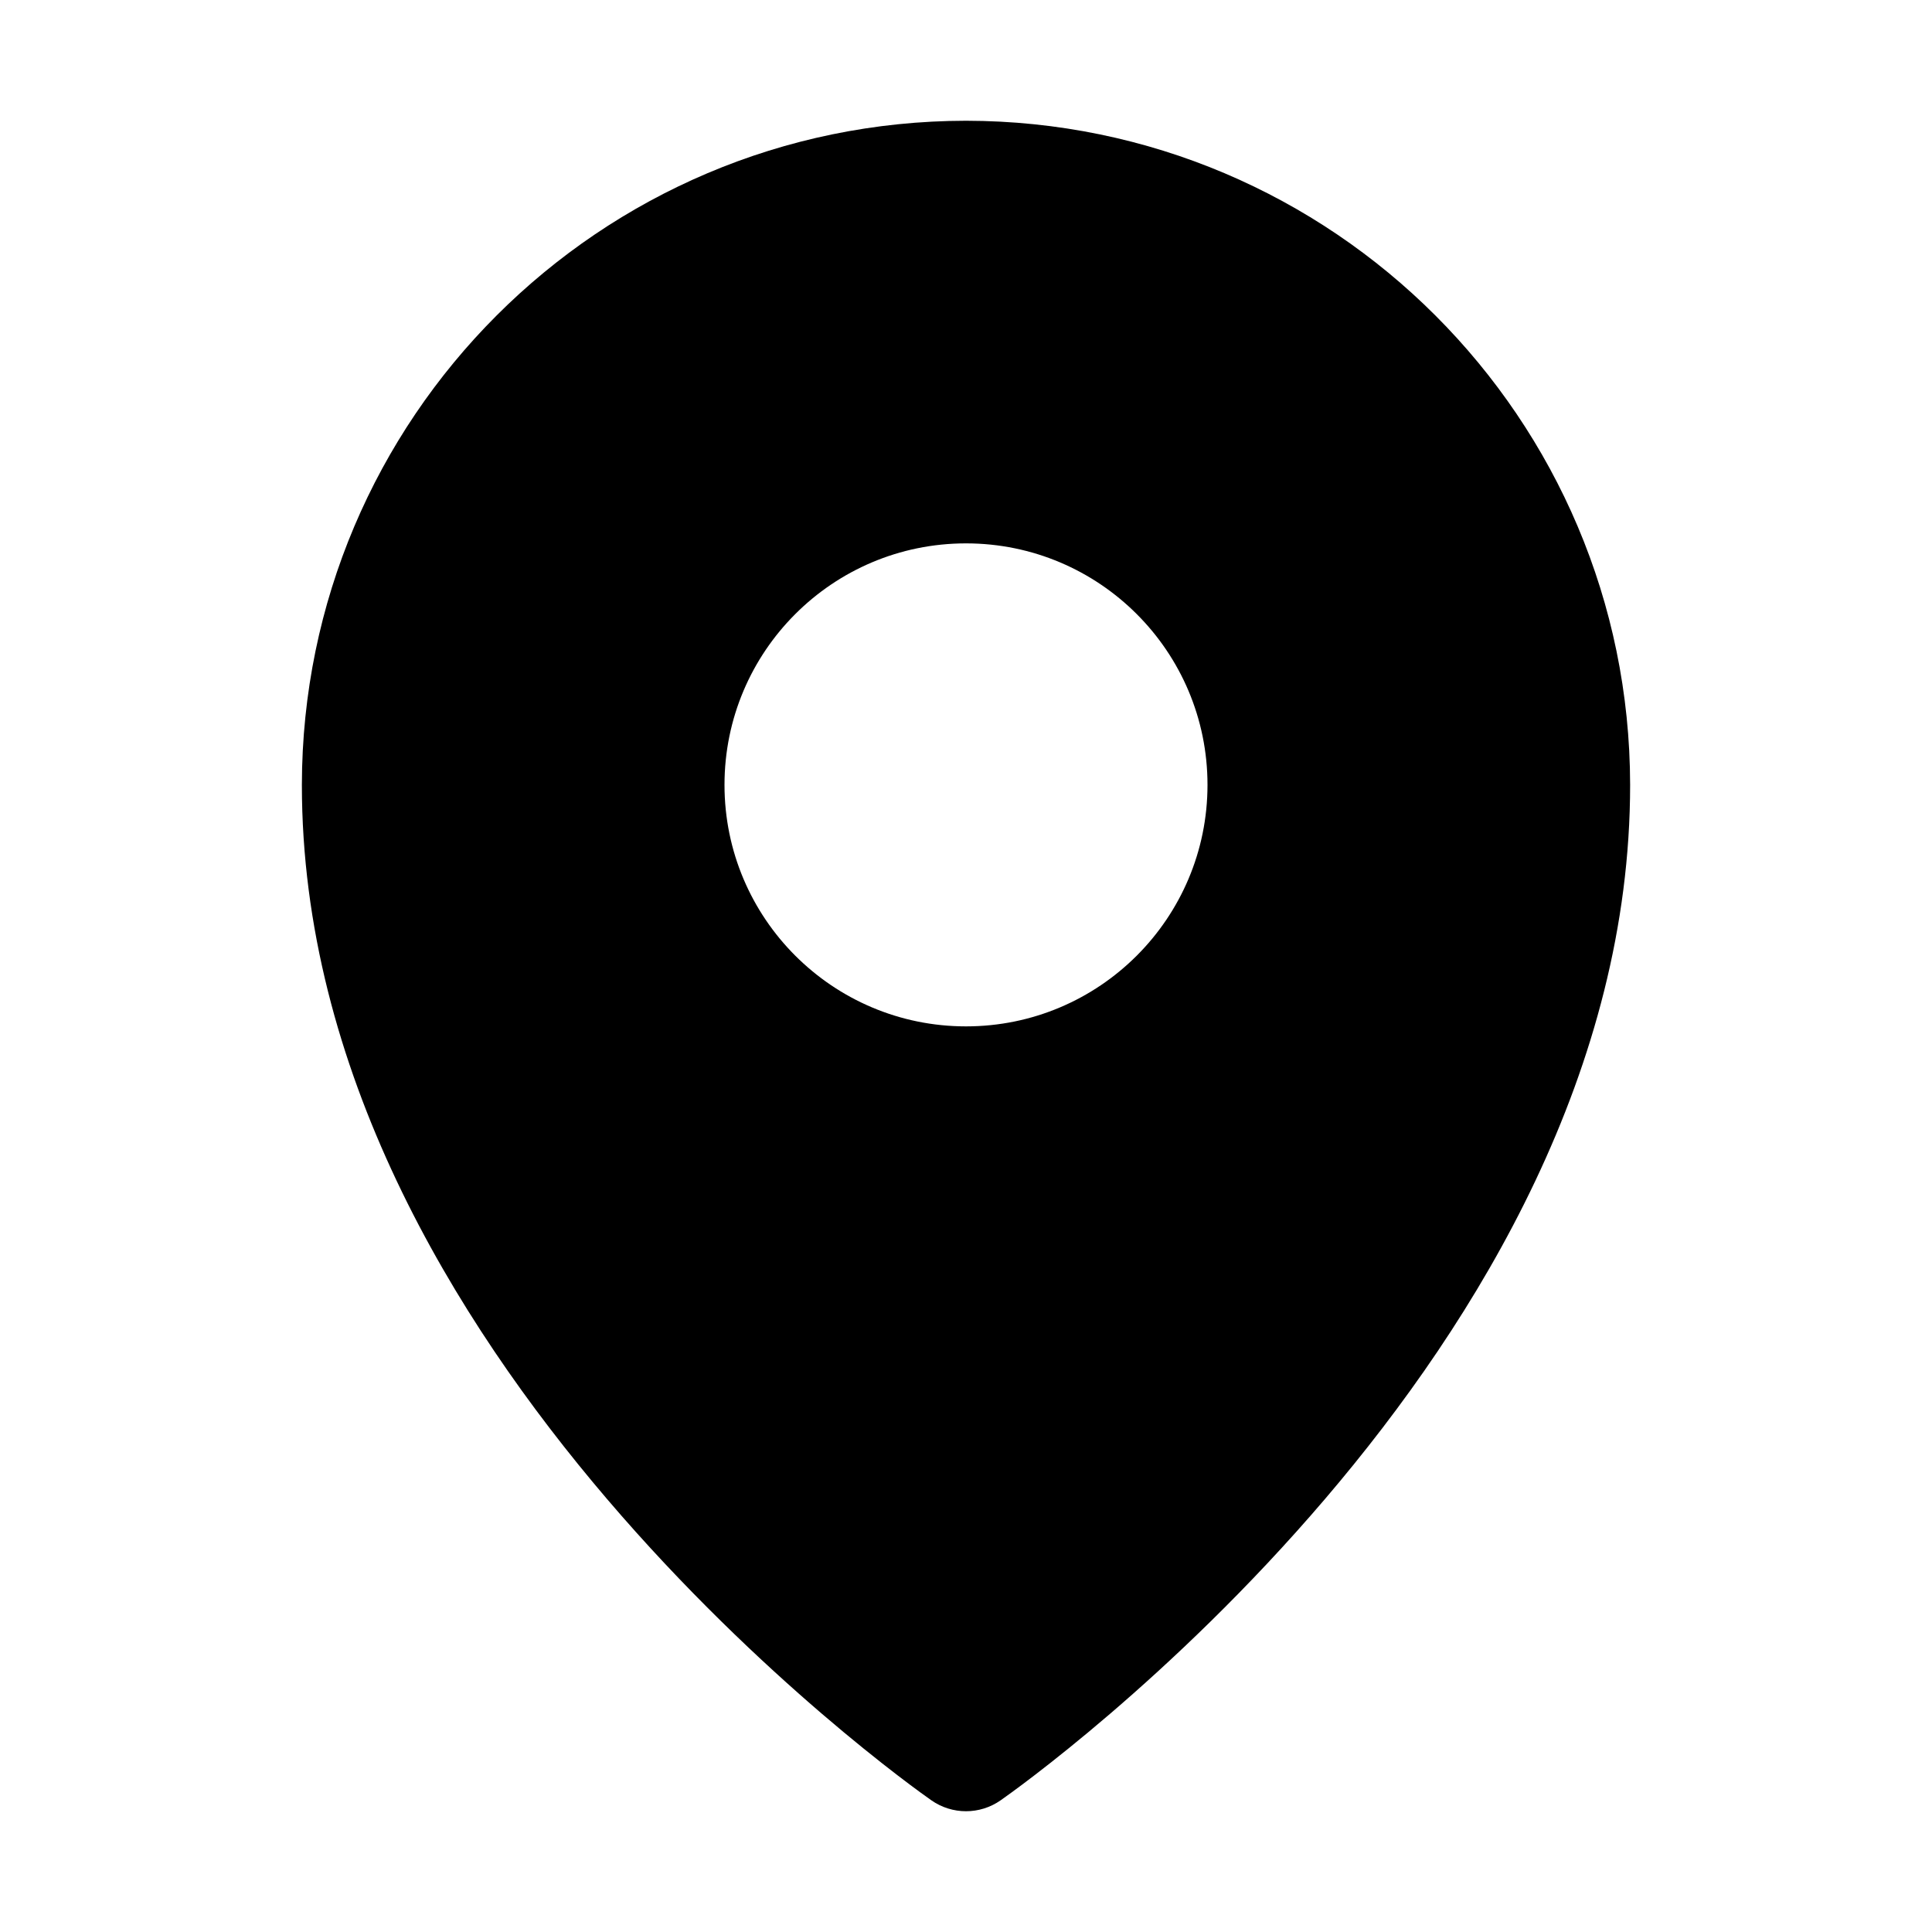
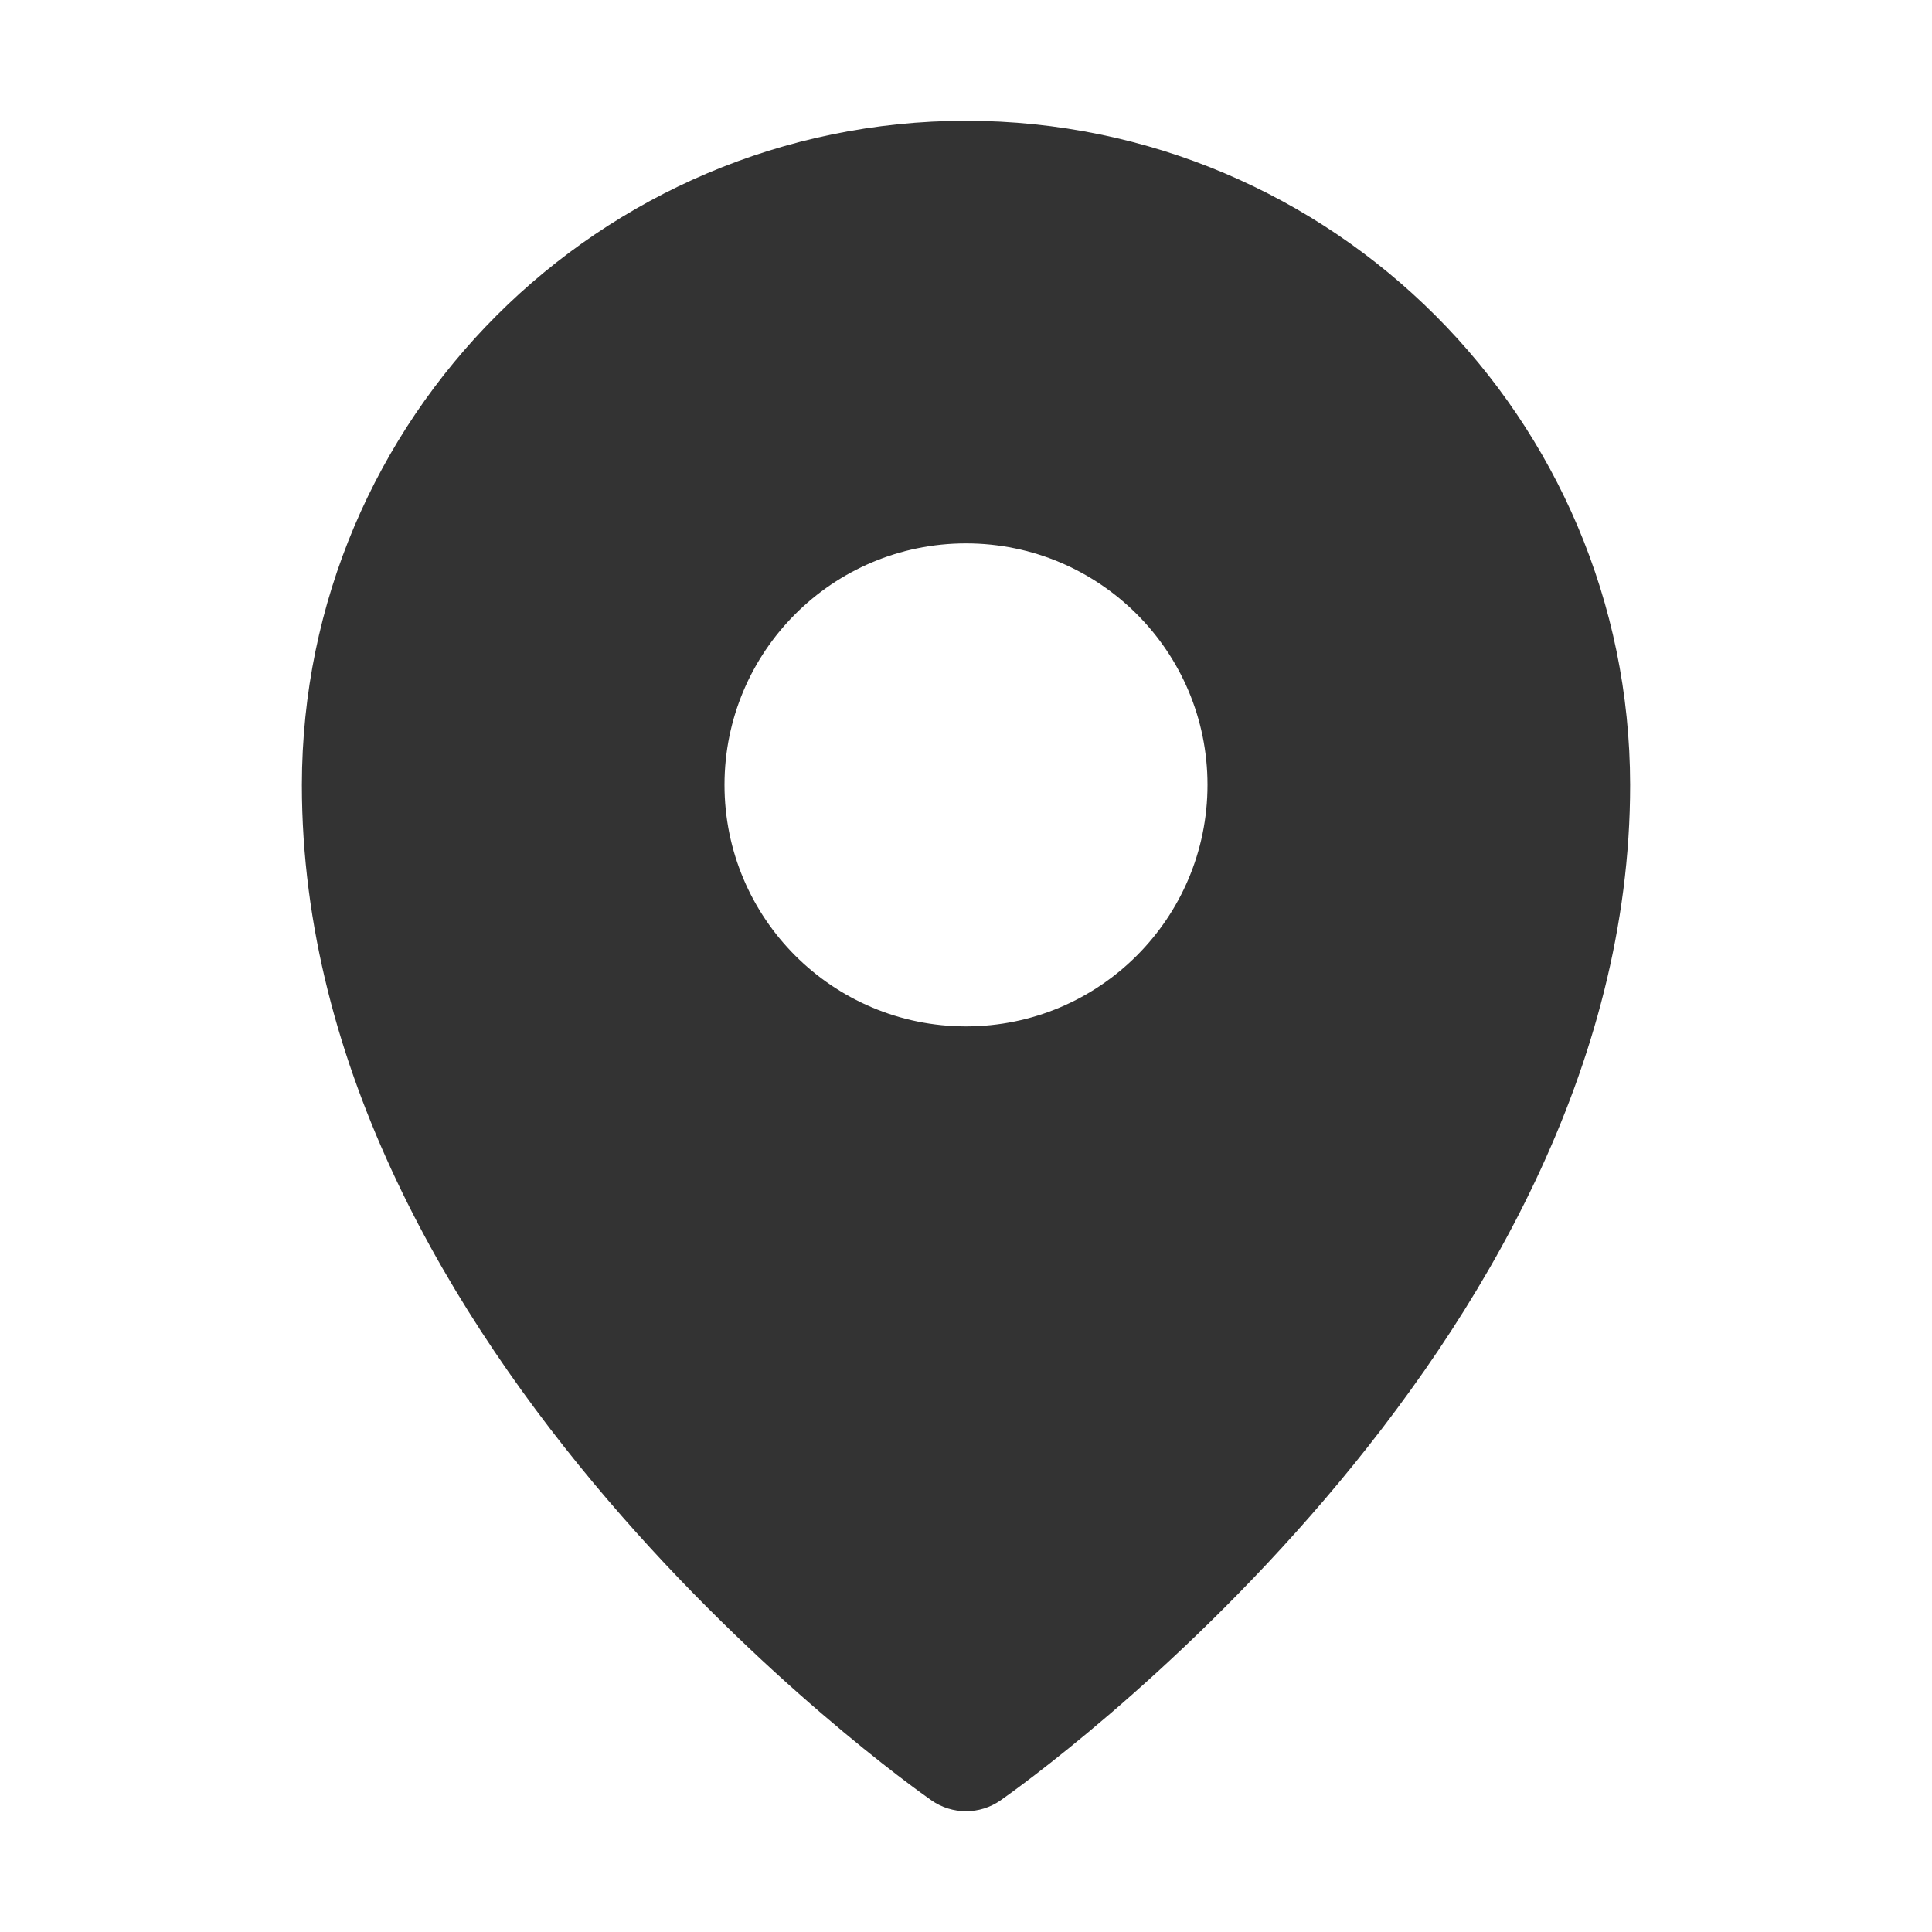
- <svg xmlns="http://www.w3.org/2000/svg" width="32" height="32" fill="#000000" viewBox="0 0 256 256">
+ <svg xmlns="http://www.w3.org/2000/svg" width="32" height="32" fill="#333333" viewBox="0 0 256 256">
  <path d="M128,16a88.1,88.1,0,0,0-88,88c0,75.3,80,132.17,83.41,134.55a8,8,0,0,0,9.18,0C136,236.17,216,179.3,216,104A88.1,88.1,0,0,0,128,16Zm0,56a32,32,0,1,1-32,32A32,32,0,0,1,128,72Z" />
</svg>
